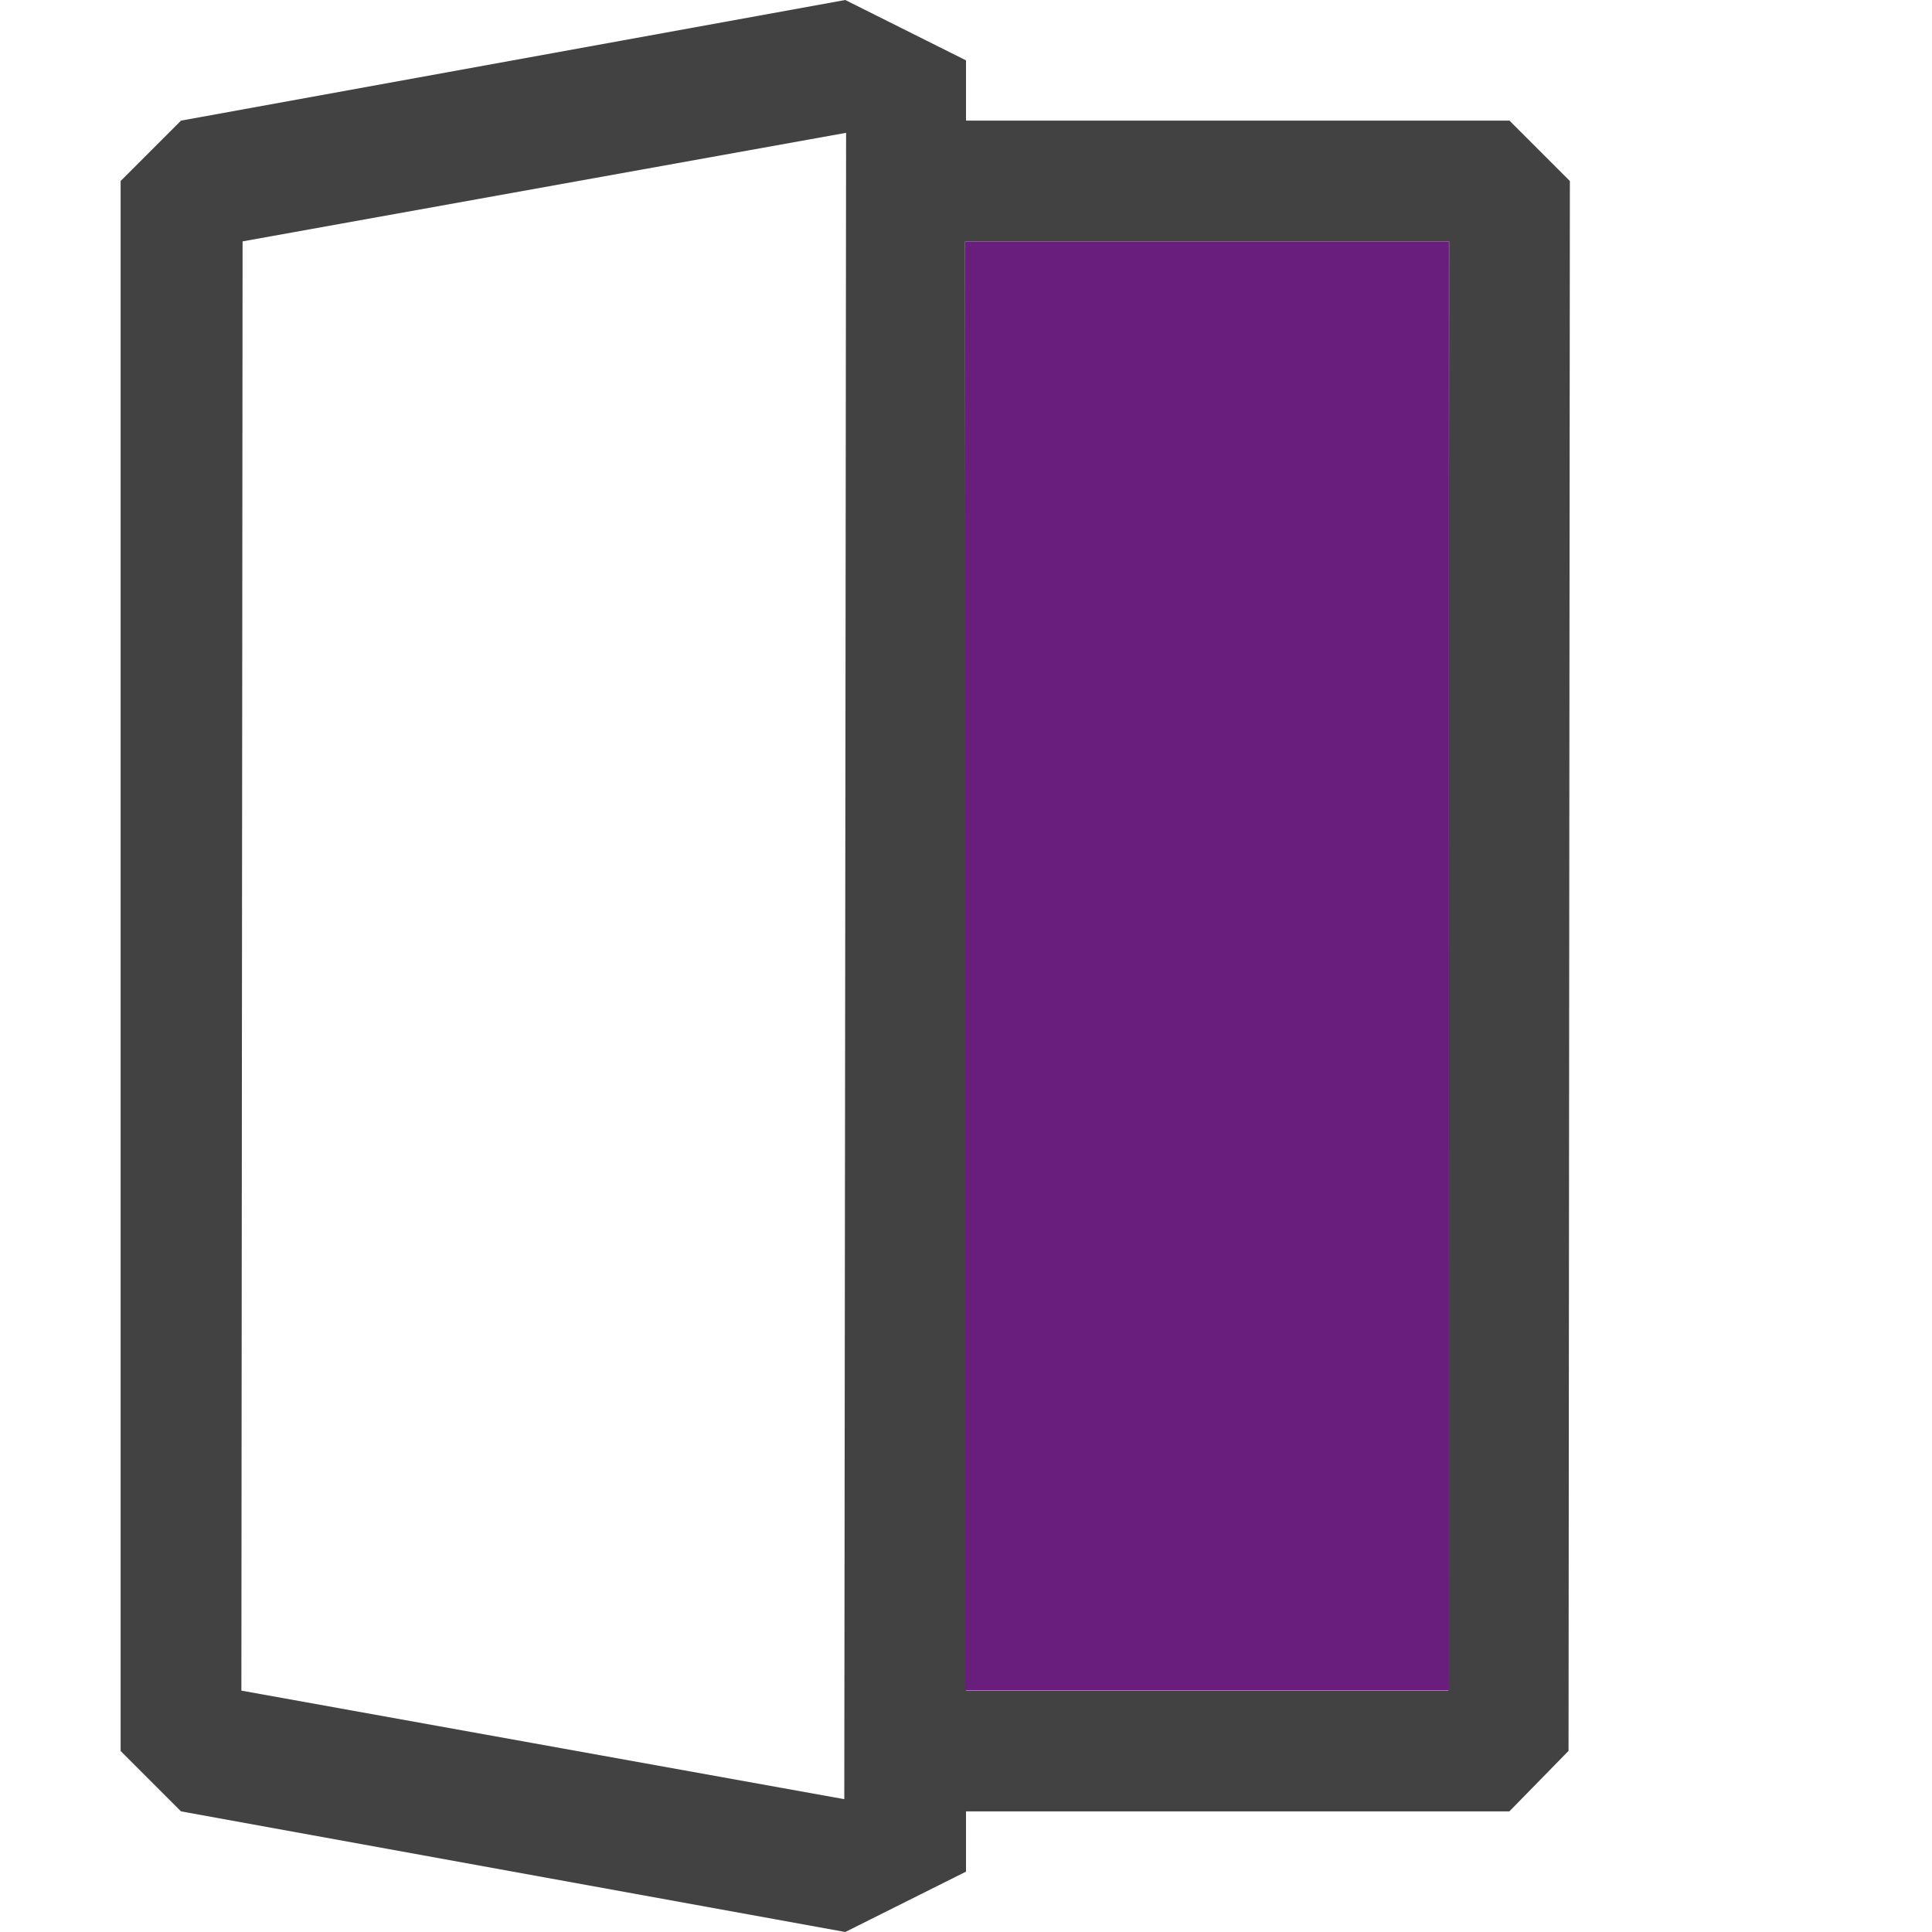
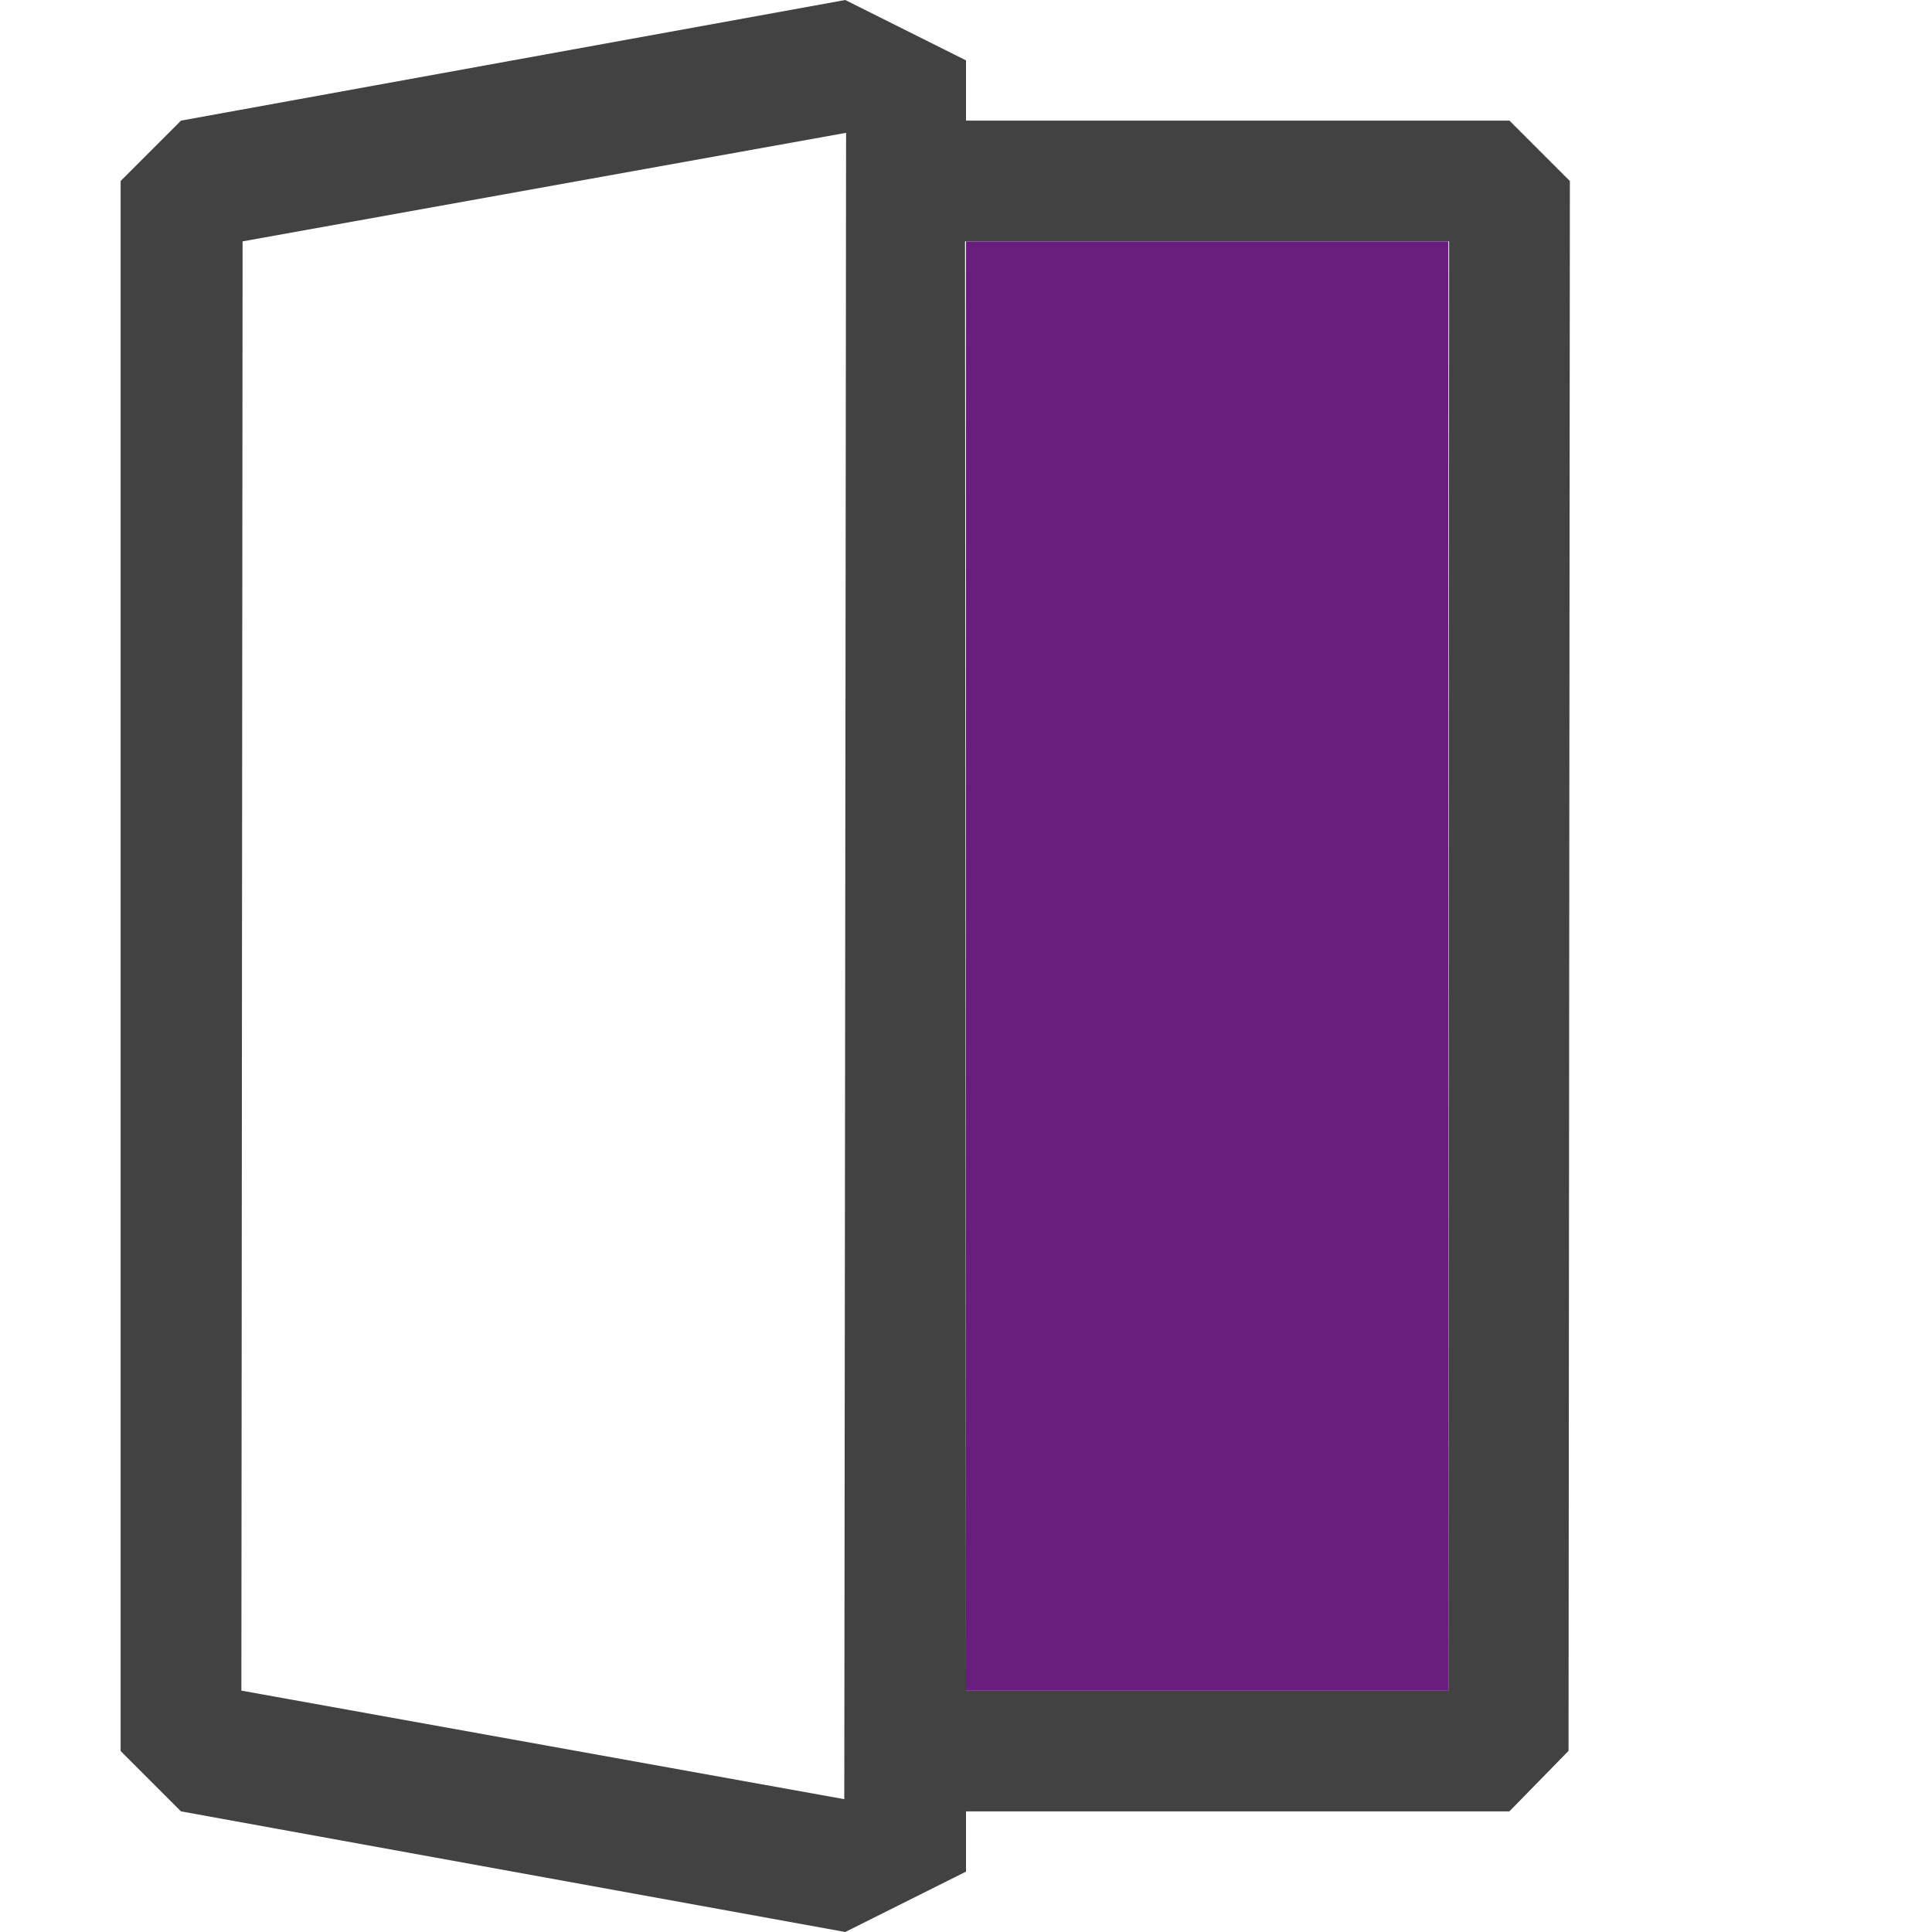
- <svg xmlns="http://www.w3.org/2000/svg" width="16px" height="16px" viewBox="0 0 16 16" version="1.1" xml:space="preserve" style="fill-rule:evenodd;clip-rule:evenodd;stroke-linejoin:round;stroke-miterlimit:2;">
-   <path d="M12.99,14.5L12.5,15.001L8,15.001L8,15.5L7,16L1.499,15.001L0.999,14.501L0.999,1.499L1.499,0.999L7,0L8,0.5L8,0.999L12.501,0.999L13.001,1.499L12.99,14.5ZM11.995,14.002L12.001,1.999L7.992,1.999L8,14.002L11.999,14.002L11.995,14.002ZM6.992,14.9L7.007,1.1L2.009,1.999L1.999,14.001L6.992,14.9Z" style="fill:rgb(66,66,66);" />
-   <g transform="matrix(1.99579,0,0,1,-11.95,0)">
-     <rect x="9.992" y="1.999" width="2.008" height="12.001" style="fill:rgb(105,29,124);" />
-   </g>
+ <svg xmlns="http://www.w3.org/2000/svg" width="100%" height="100%" viewBox="0 0 16 16" version="1.1" xml:space="preserve" style="fill-rule:evenodd;clip-rule:evenodd;stroke-linejoin:round;stroke-miterlimit:2;">
+   <path d="M12.99,14.5L12.5,15.001L8,15.001L8,15.5L7,16L1.499,15.001L0.999,14.501L0.999,1.499L1.499,0.999L7,0L8,0.5L8,0.999L12.501,0.999L13.001,1.499L12.99,14.5ZM11.995,14.002L12.001,1.999L7.992,1.999L8,14.002L11.995,14.002ZM6.992,14.9L7.007,1.1L2.009,1.999L1.999,14.001L6.992,14.9Z" style="fill:rgb(66,66,66);" />
+   <rect x="8" y="1.999" width="3.995" height="12.003" style="fill:rgb(105,29,124)" />
</svg>
